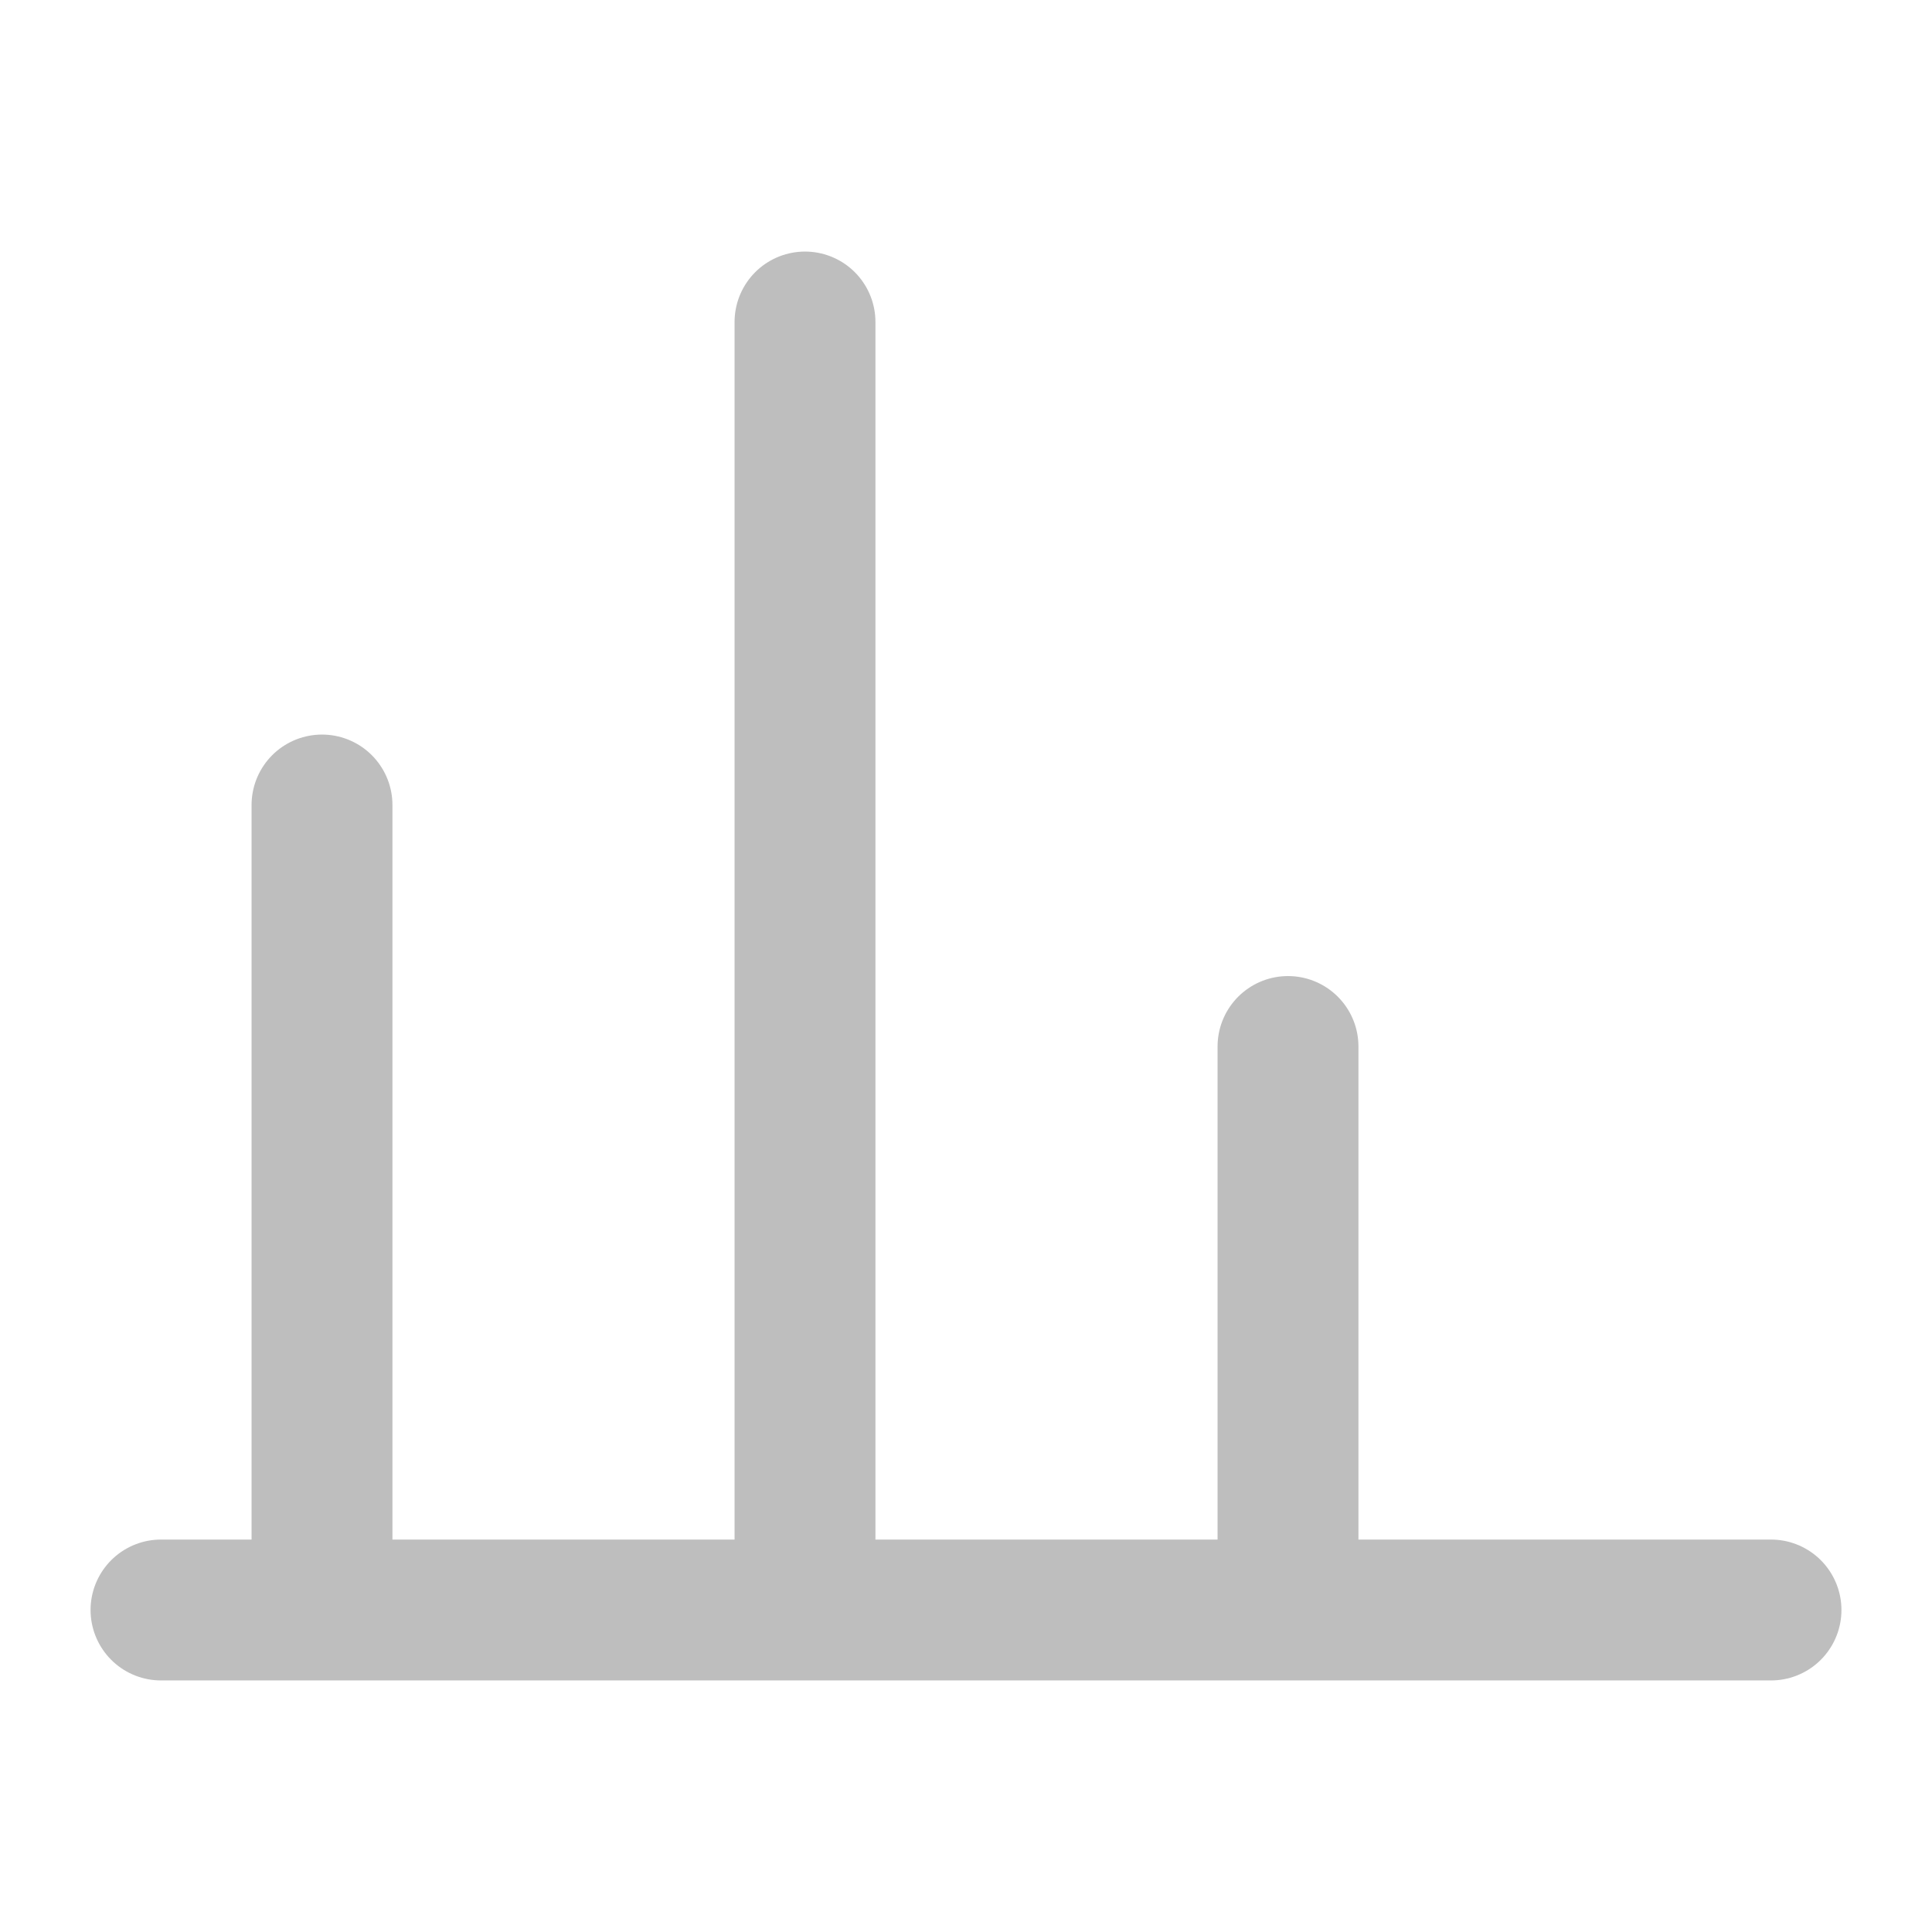
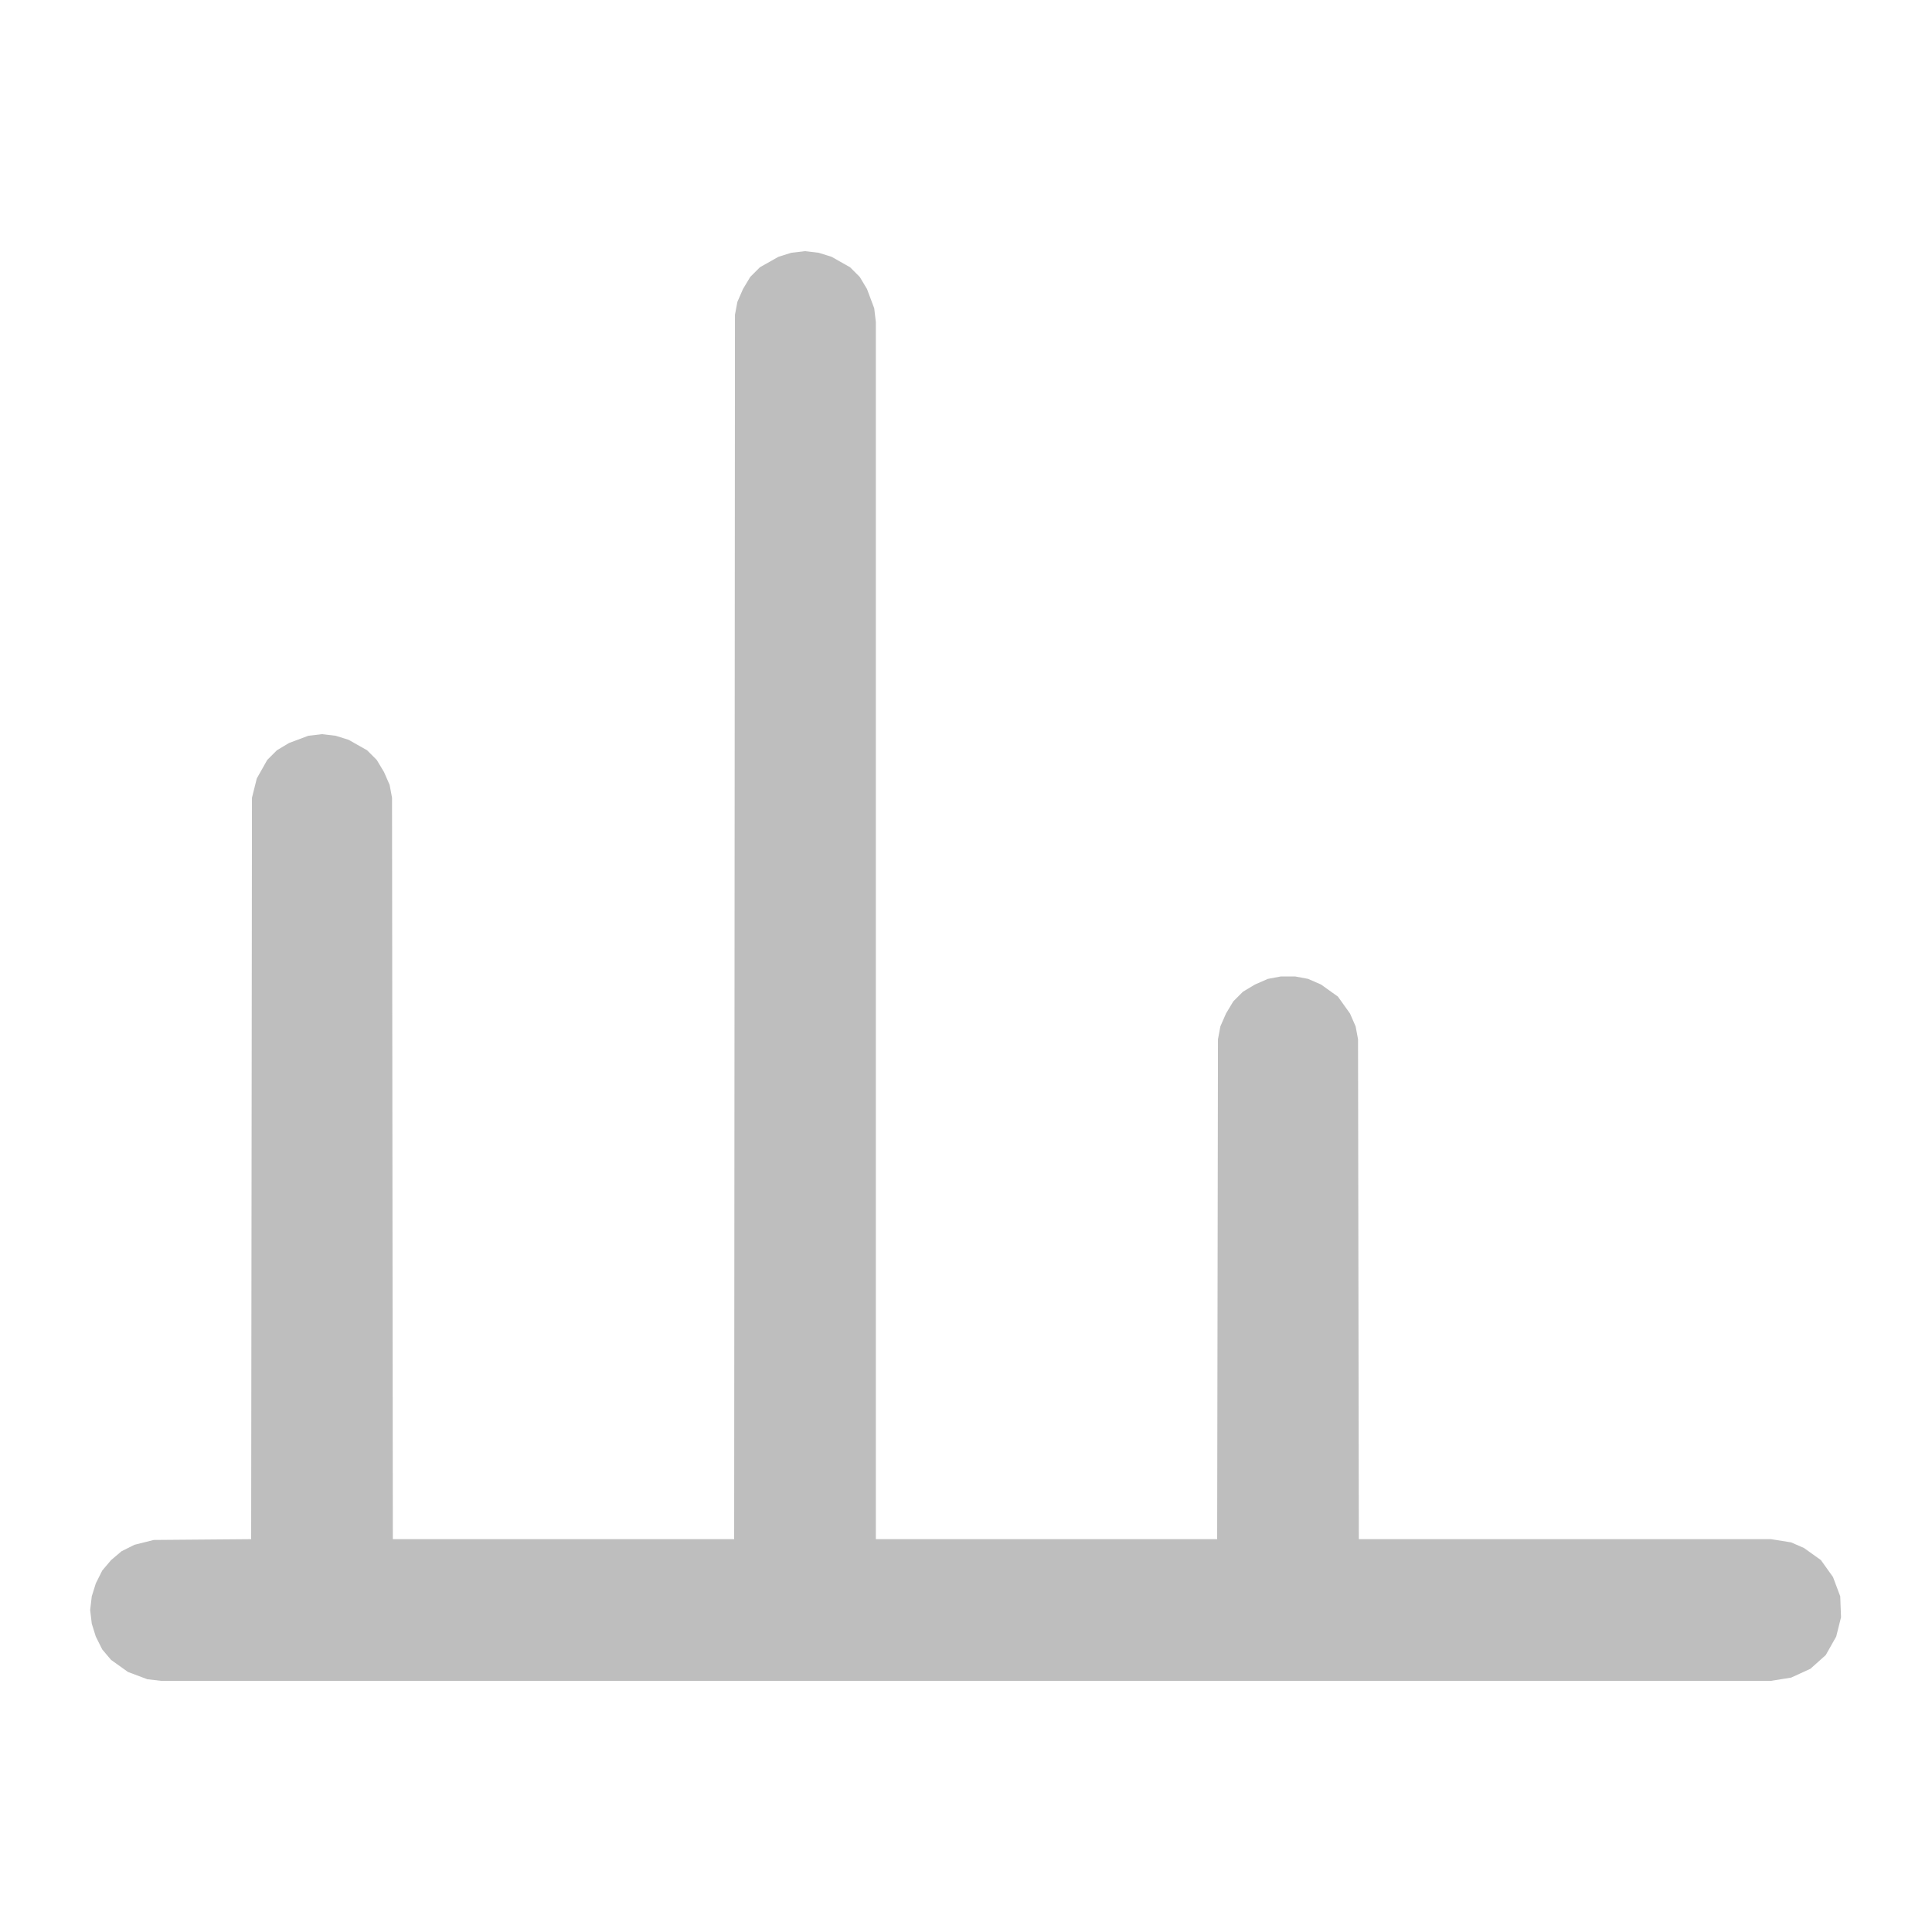
<svg xmlns="http://www.w3.org/2000/svg" width="24" height="24" viewBox="0 0 24 24">
-   <g fill="none" stroke="#bebebe" stroke-width="1.75" stroke-linecap="round" stroke-linejoin="round">
-     <path d="M4 20V10M10 20V4M16 20v-7M22 20H2" />
-   </g>
+   <path fill="#bebebe" fill-rule="evenodd" d="M10.86 3.83L10.77 3.59 10.68 3.44 10.56 3.32 10.33 3.19 10.17 3.14 10.00 3.12 9.83 3.14 9.67 3.19 9.44 3.32 9.32 3.44 9.23 3.59 9.16 3.75 9.13 3.91 9.12 19.12 4.88 19.12 4.87 9.91 4.84 9.75 4.77 9.59 4.68 9.44 4.56 9.32 4.33 9.19 4.17 9.14 4.00 9.12 3.83 9.14 3.59 9.23 3.44 9.32 3.32 9.44 3.19 9.67 3.13 9.91 3.12 19.12 1.91 19.13 1.67 19.19 1.51 19.27 1.38 19.38 1.27 19.51 1.19 19.67 1.14 19.83 1.12 20.00 1.14 20.17 1.19 20.33 1.27 20.49 1.38 20.62 1.59 20.77 1.83 20.86 2.00 20.88 22.00 20.88 22.25 20.84 22.49 20.73 22.68 20.56 22.81 20.33 22.87 20.09 22.86 19.83 22.77 19.59 22.62 19.38 22.41 19.23 22.25 19.16 22.00 19.12 16.88 19.12 16.87 12.91 16.84 12.75 16.77 12.59 16.62 12.38 16.41 12.23 16.25 12.16 16.09 12.13 15.91 12.13 15.75 12.16 15.59 12.23 15.44 12.32 15.32 12.44 15.23 12.59 15.16 12.75 15.13 12.91 15.12 19.12 10.88 19.12 10.88 4.00Z" />
</svg>
